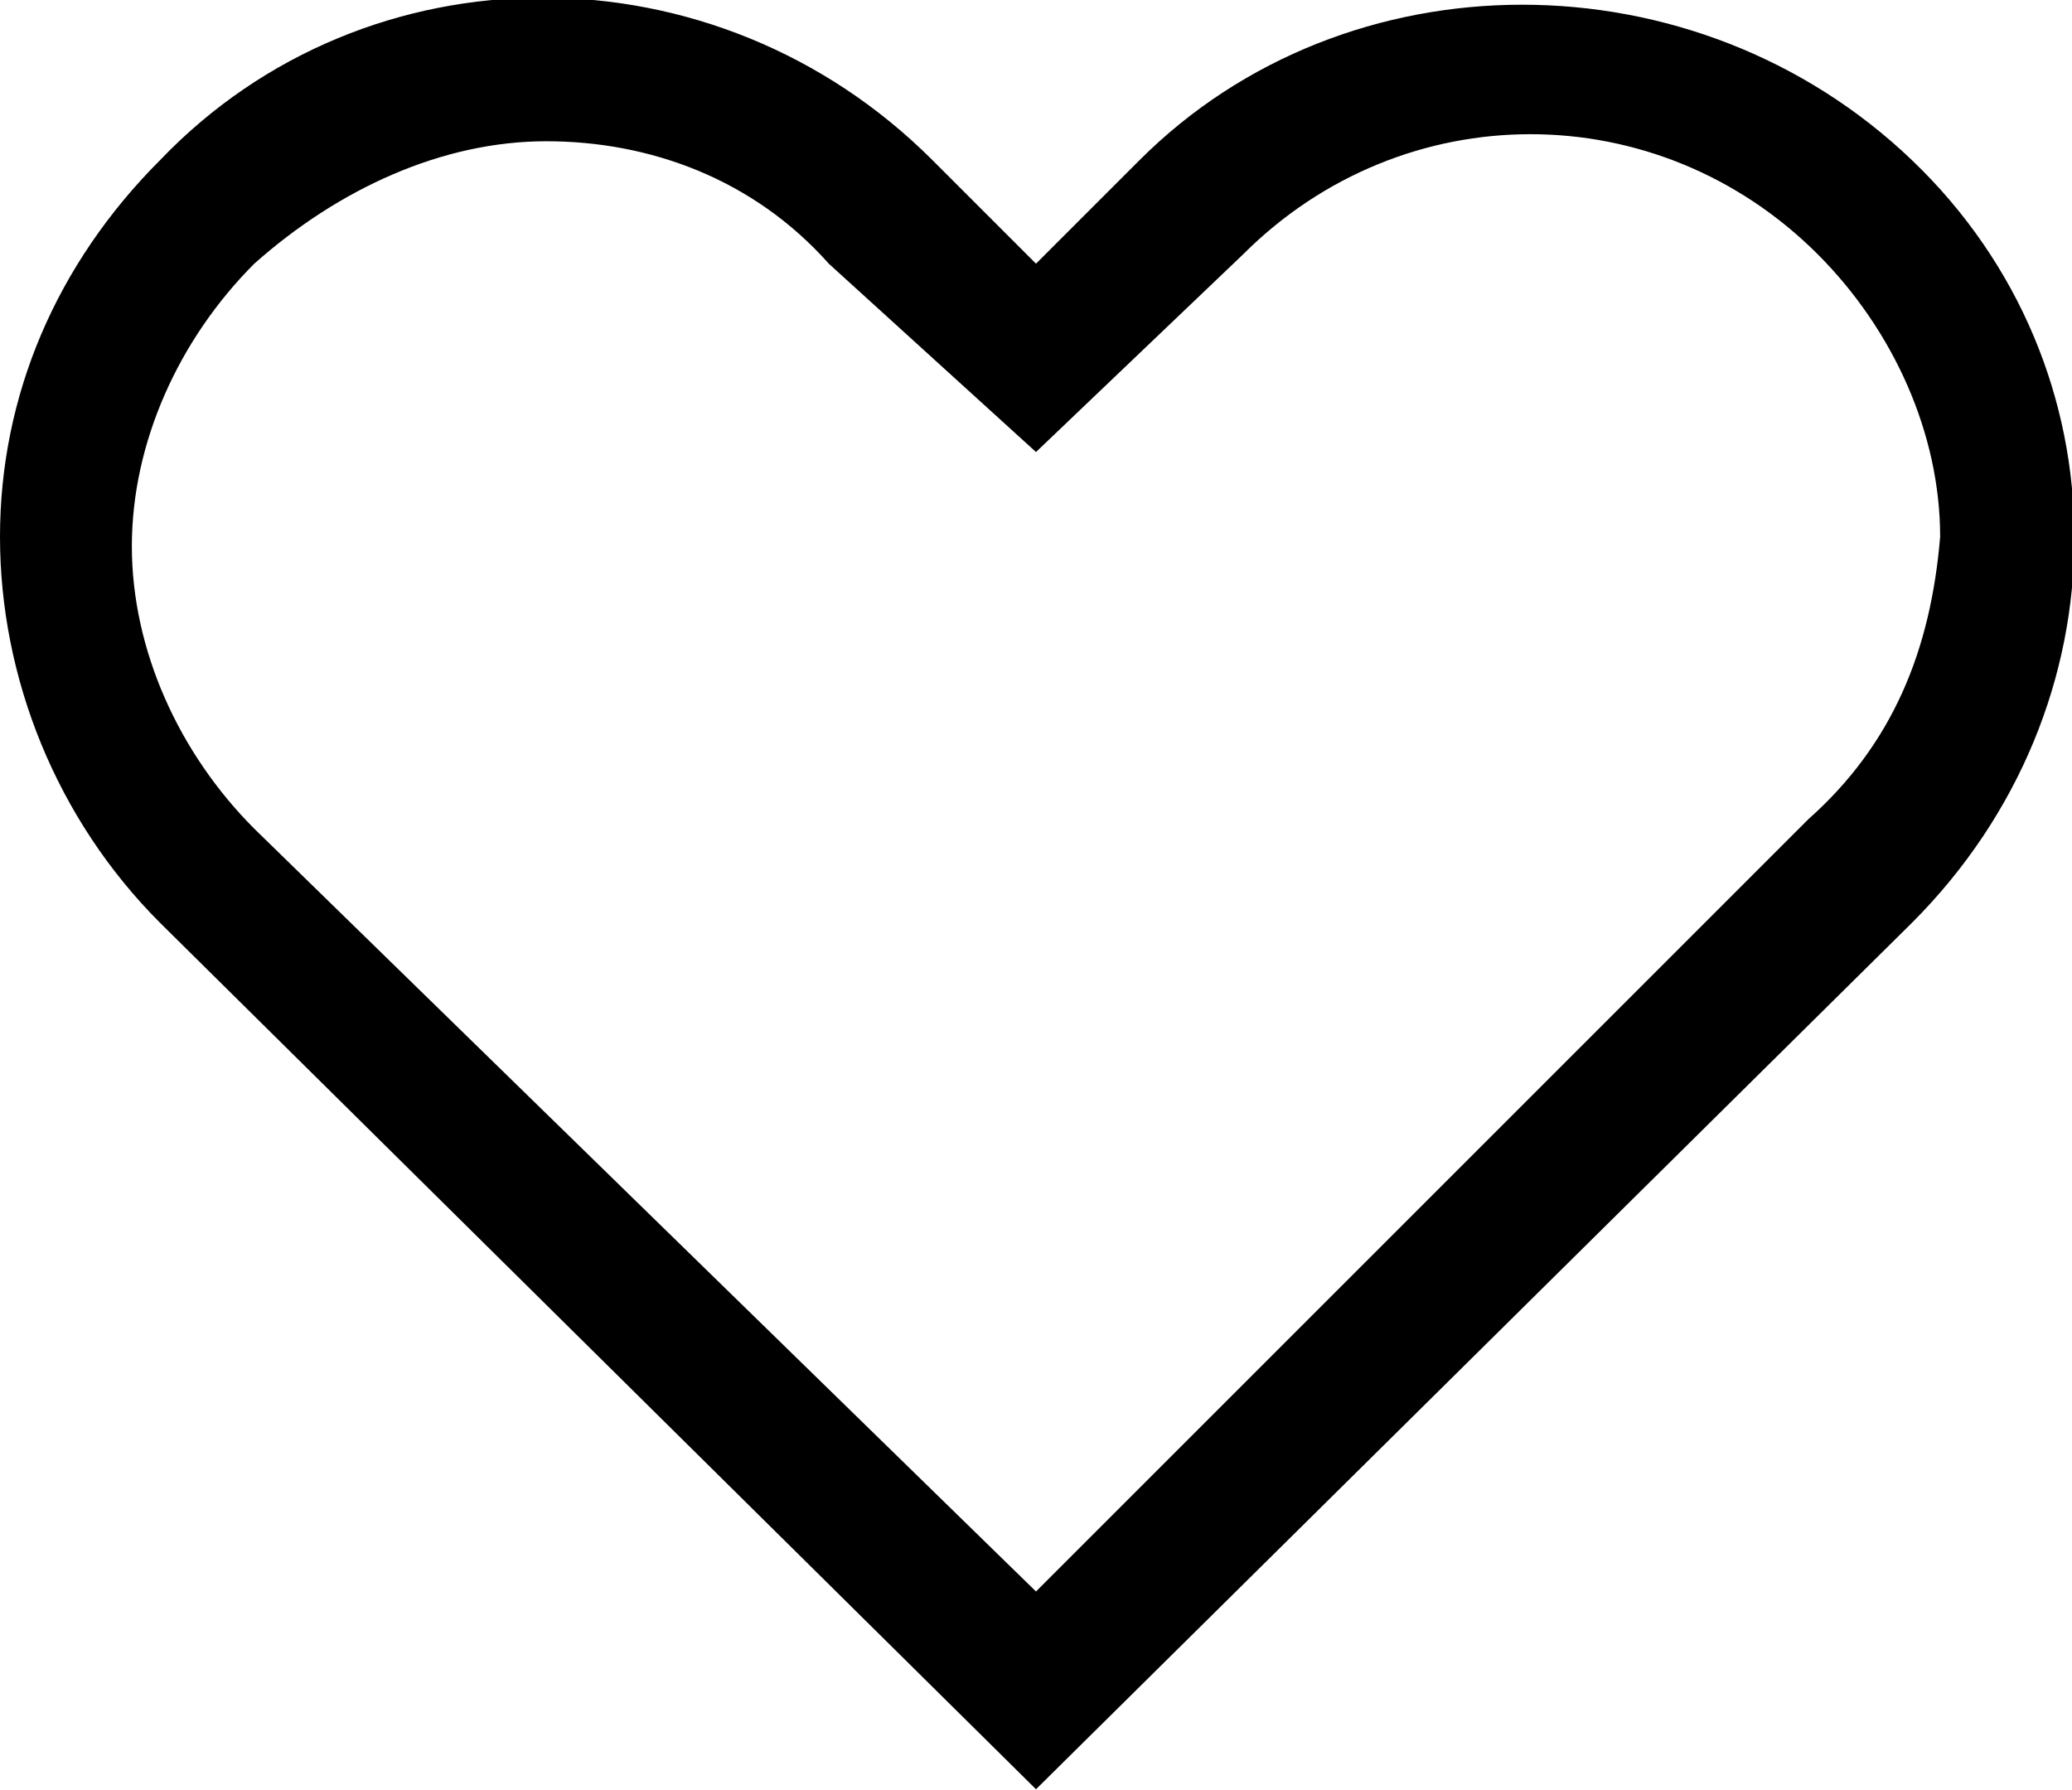
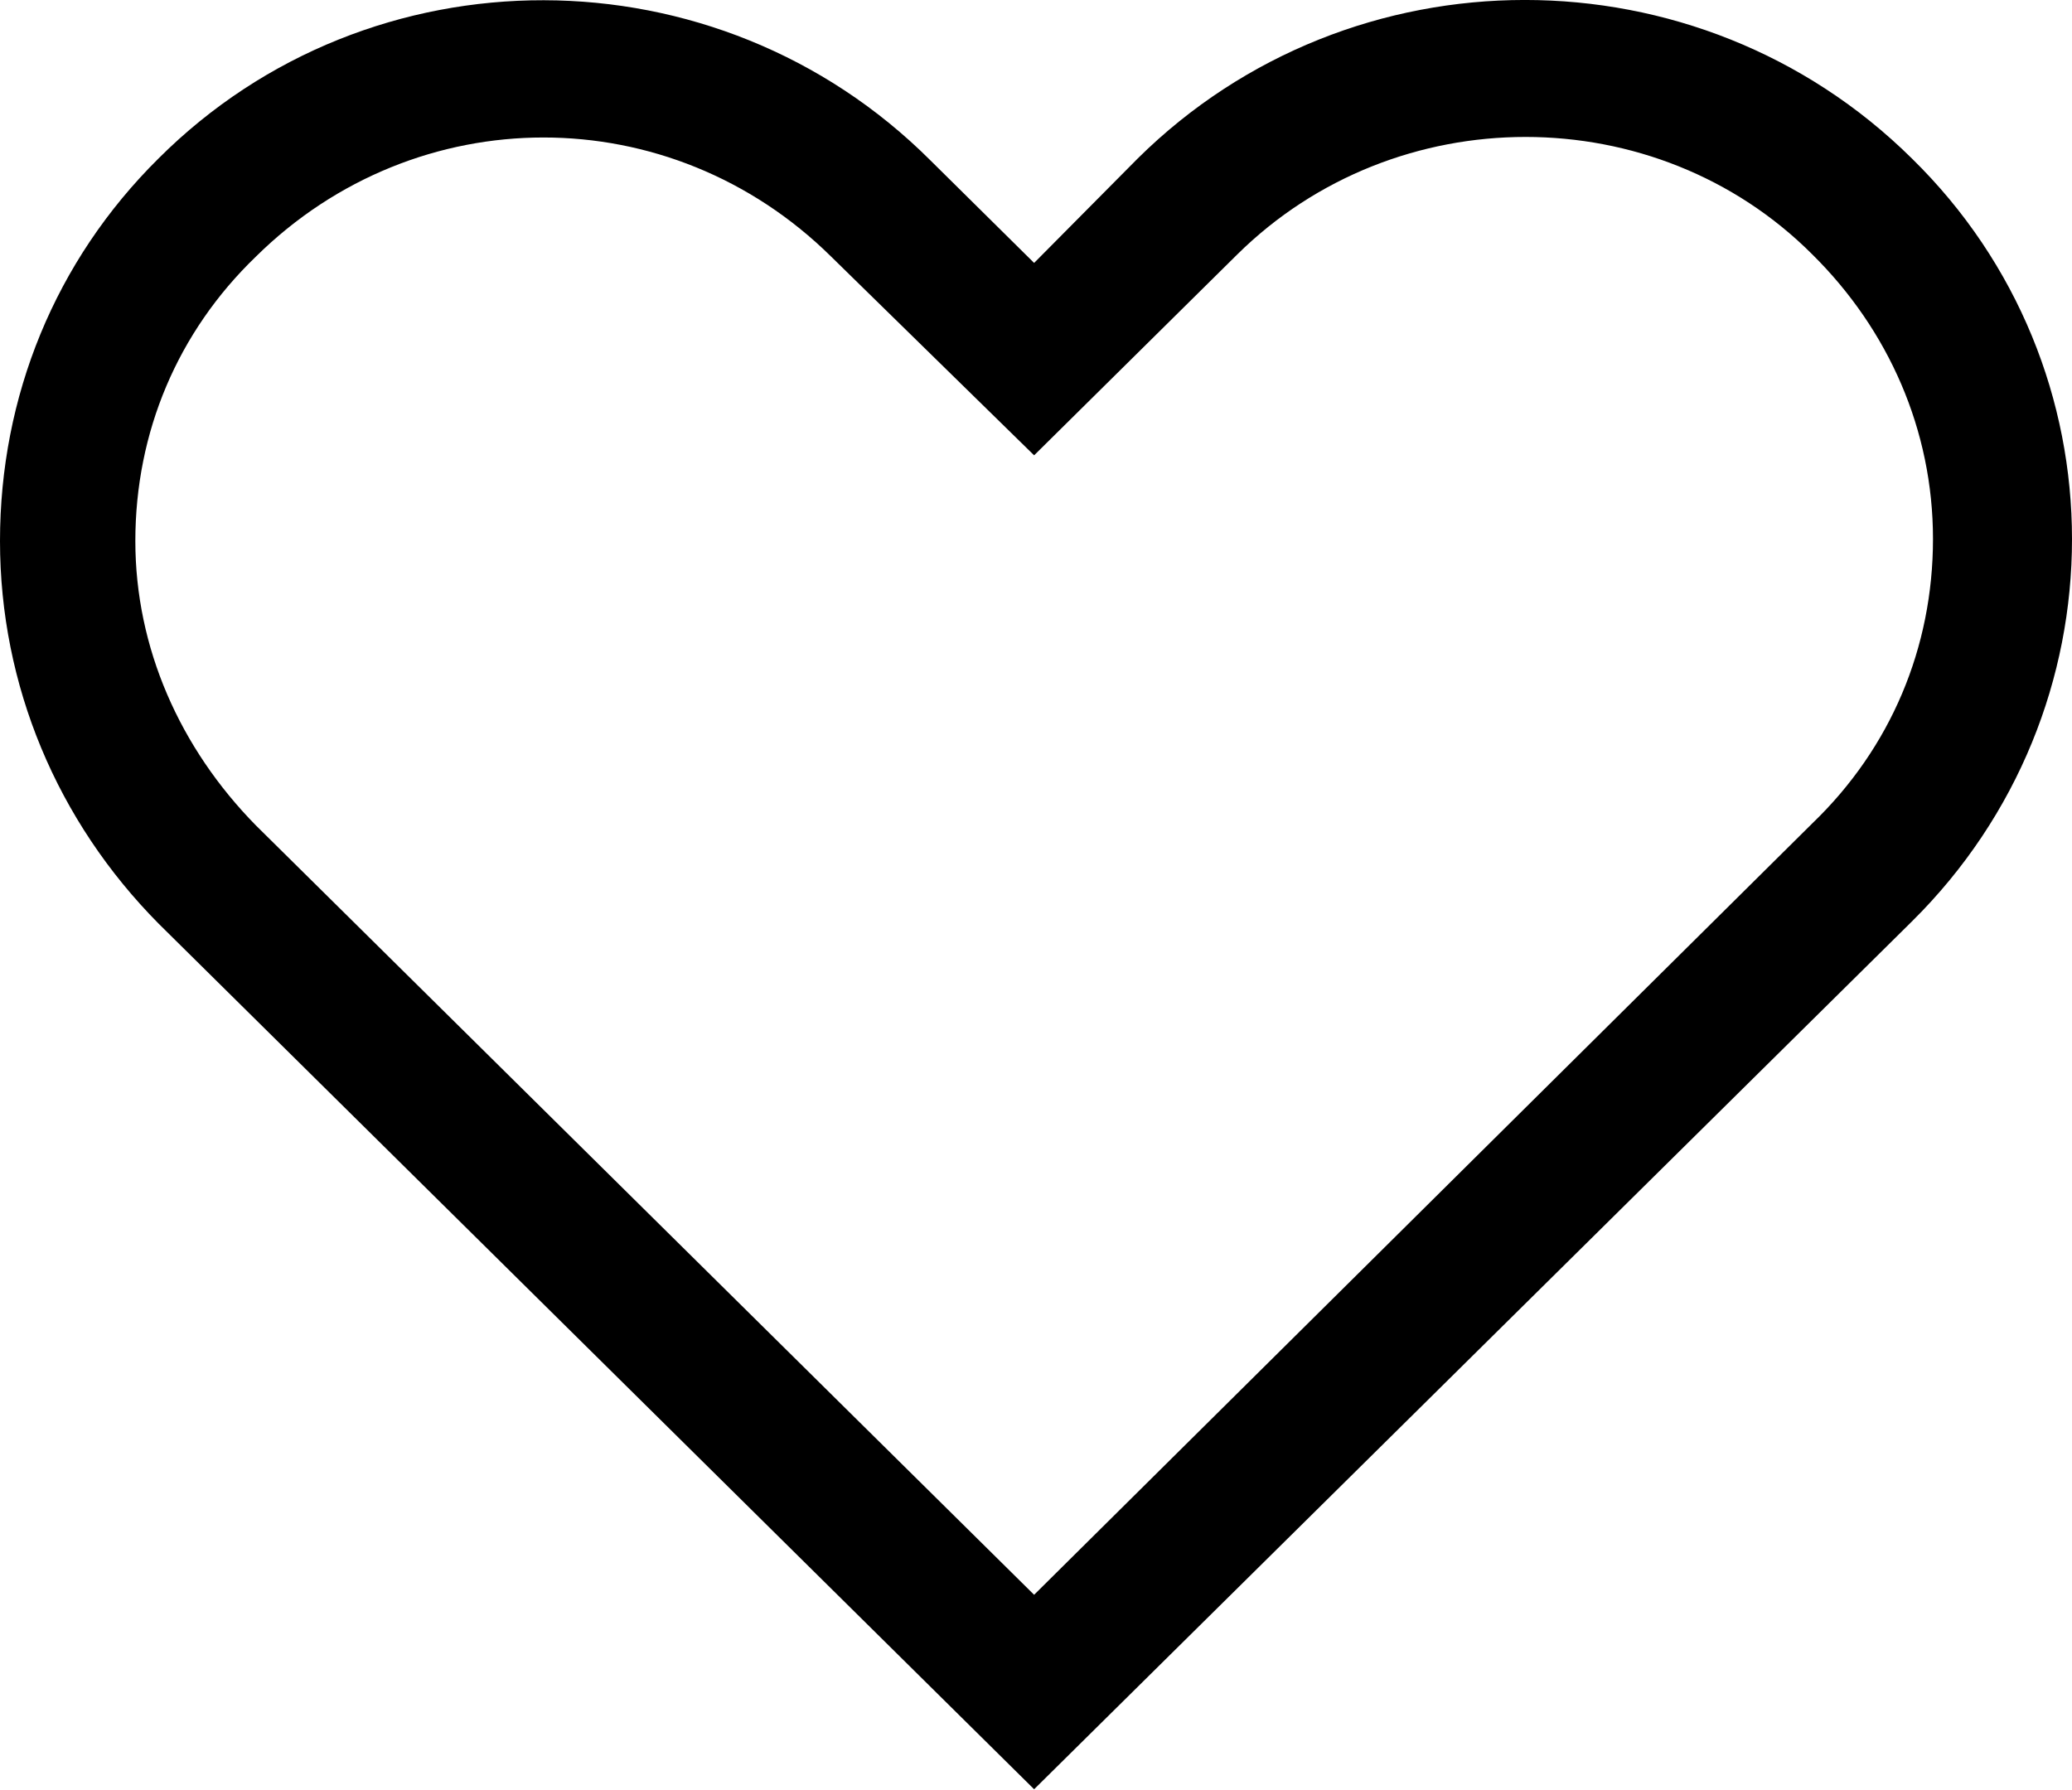
- <svg xmlns="http://www.w3.org/2000/svg" version="1.1" id="Слой_1" x="0px" y="0px" viewBox="0 0 22 19" style="enable-background:new 0 0 22 19;" xml:space="preserve">
-   <path fill="none" d="M21.5,5.4c0,1.3-0.5,2.4-1.4,3.3l-9.1,9l-9.1-9C1,7.8,0.5,6.6,0.5,5.4C0.5,4.1,1,3,1.9,2.1C2.8,1.1,4,0.7,5.2,0.7  c1.2,0,2.4,0.5,3.4,1.4L11,4.4l2.4-2.3c1.8-1.8,4.9-1.8,6.7,0C21,2.9,21.5,4.1,21.5,5.4z" />
-   <path d="M20.3,1.7c-2.3-2.2-6-2.2-8.2,0L11,2.8L9.9,1.7c-2.3-2.3-6-2.3-8.2,0C0.6,2.8,0,4.2,0,5.7c0,1.5,0.6,3,1.7,4.1L11,19  l9.3-9.2C22.6,7.5,22.6,3.9,20.3,1.7z M19.2,8.7L11,16.9L2.7,8.8c-0.8-0.8-1.3-1.9-1.3-3c0-1.1,0.5-2.2,1.3-3c0.9-0.8,2-1.3,3.1-1.3  c1.1,0,2.2,0.4,3,1.3L11,4.8l2.2-2.1c1.7-1.7,4.4-1.7,6.1,0c0.8,0.8,1.3,1.9,1.3,3C20.5,6.9,20.1,7.9,19.2,8.7z" />
+ <svg xmlns="http://www.w3.org/2000/svg" width="22" height="19" viewBox="0 0 22 19" fill="none">
+   <path d="M20.299 9.786C22.567 7.543 22.567 3.902 20.299 1.682C18.031 -0.561 14.349 -0.561 12.081 1.682L10.98 2.792L9.88 1.704C7.612 -0.561 3.93 -0.561 1.684 1.682C0.584 2.77 0 4.213 0 5.745C0 7.277 0.606 8.72 1.684 9.808L10.98 19L20.299 9.786ZM1.437 5.745C1.437 4.59 1.886 3.525 2.717 2.725C3.57 1.882 4.671 1.46 5.771 1.46C6.871 1.46 7.971 1.882 8.825 2.725L10.98 4.835L13.136 2.703C14.82 1.038 17.582 1.038 19.244 2.703C20.052 3.502 20.524 4.568 20.524 5.723C20.524 6.877 20.075 7.943 19.244 8.742L10.98 16.935L2.717 8.765C1.909 7.943 1.437 6.877 1.437 5.745Z" fill="black" />
</svg>
